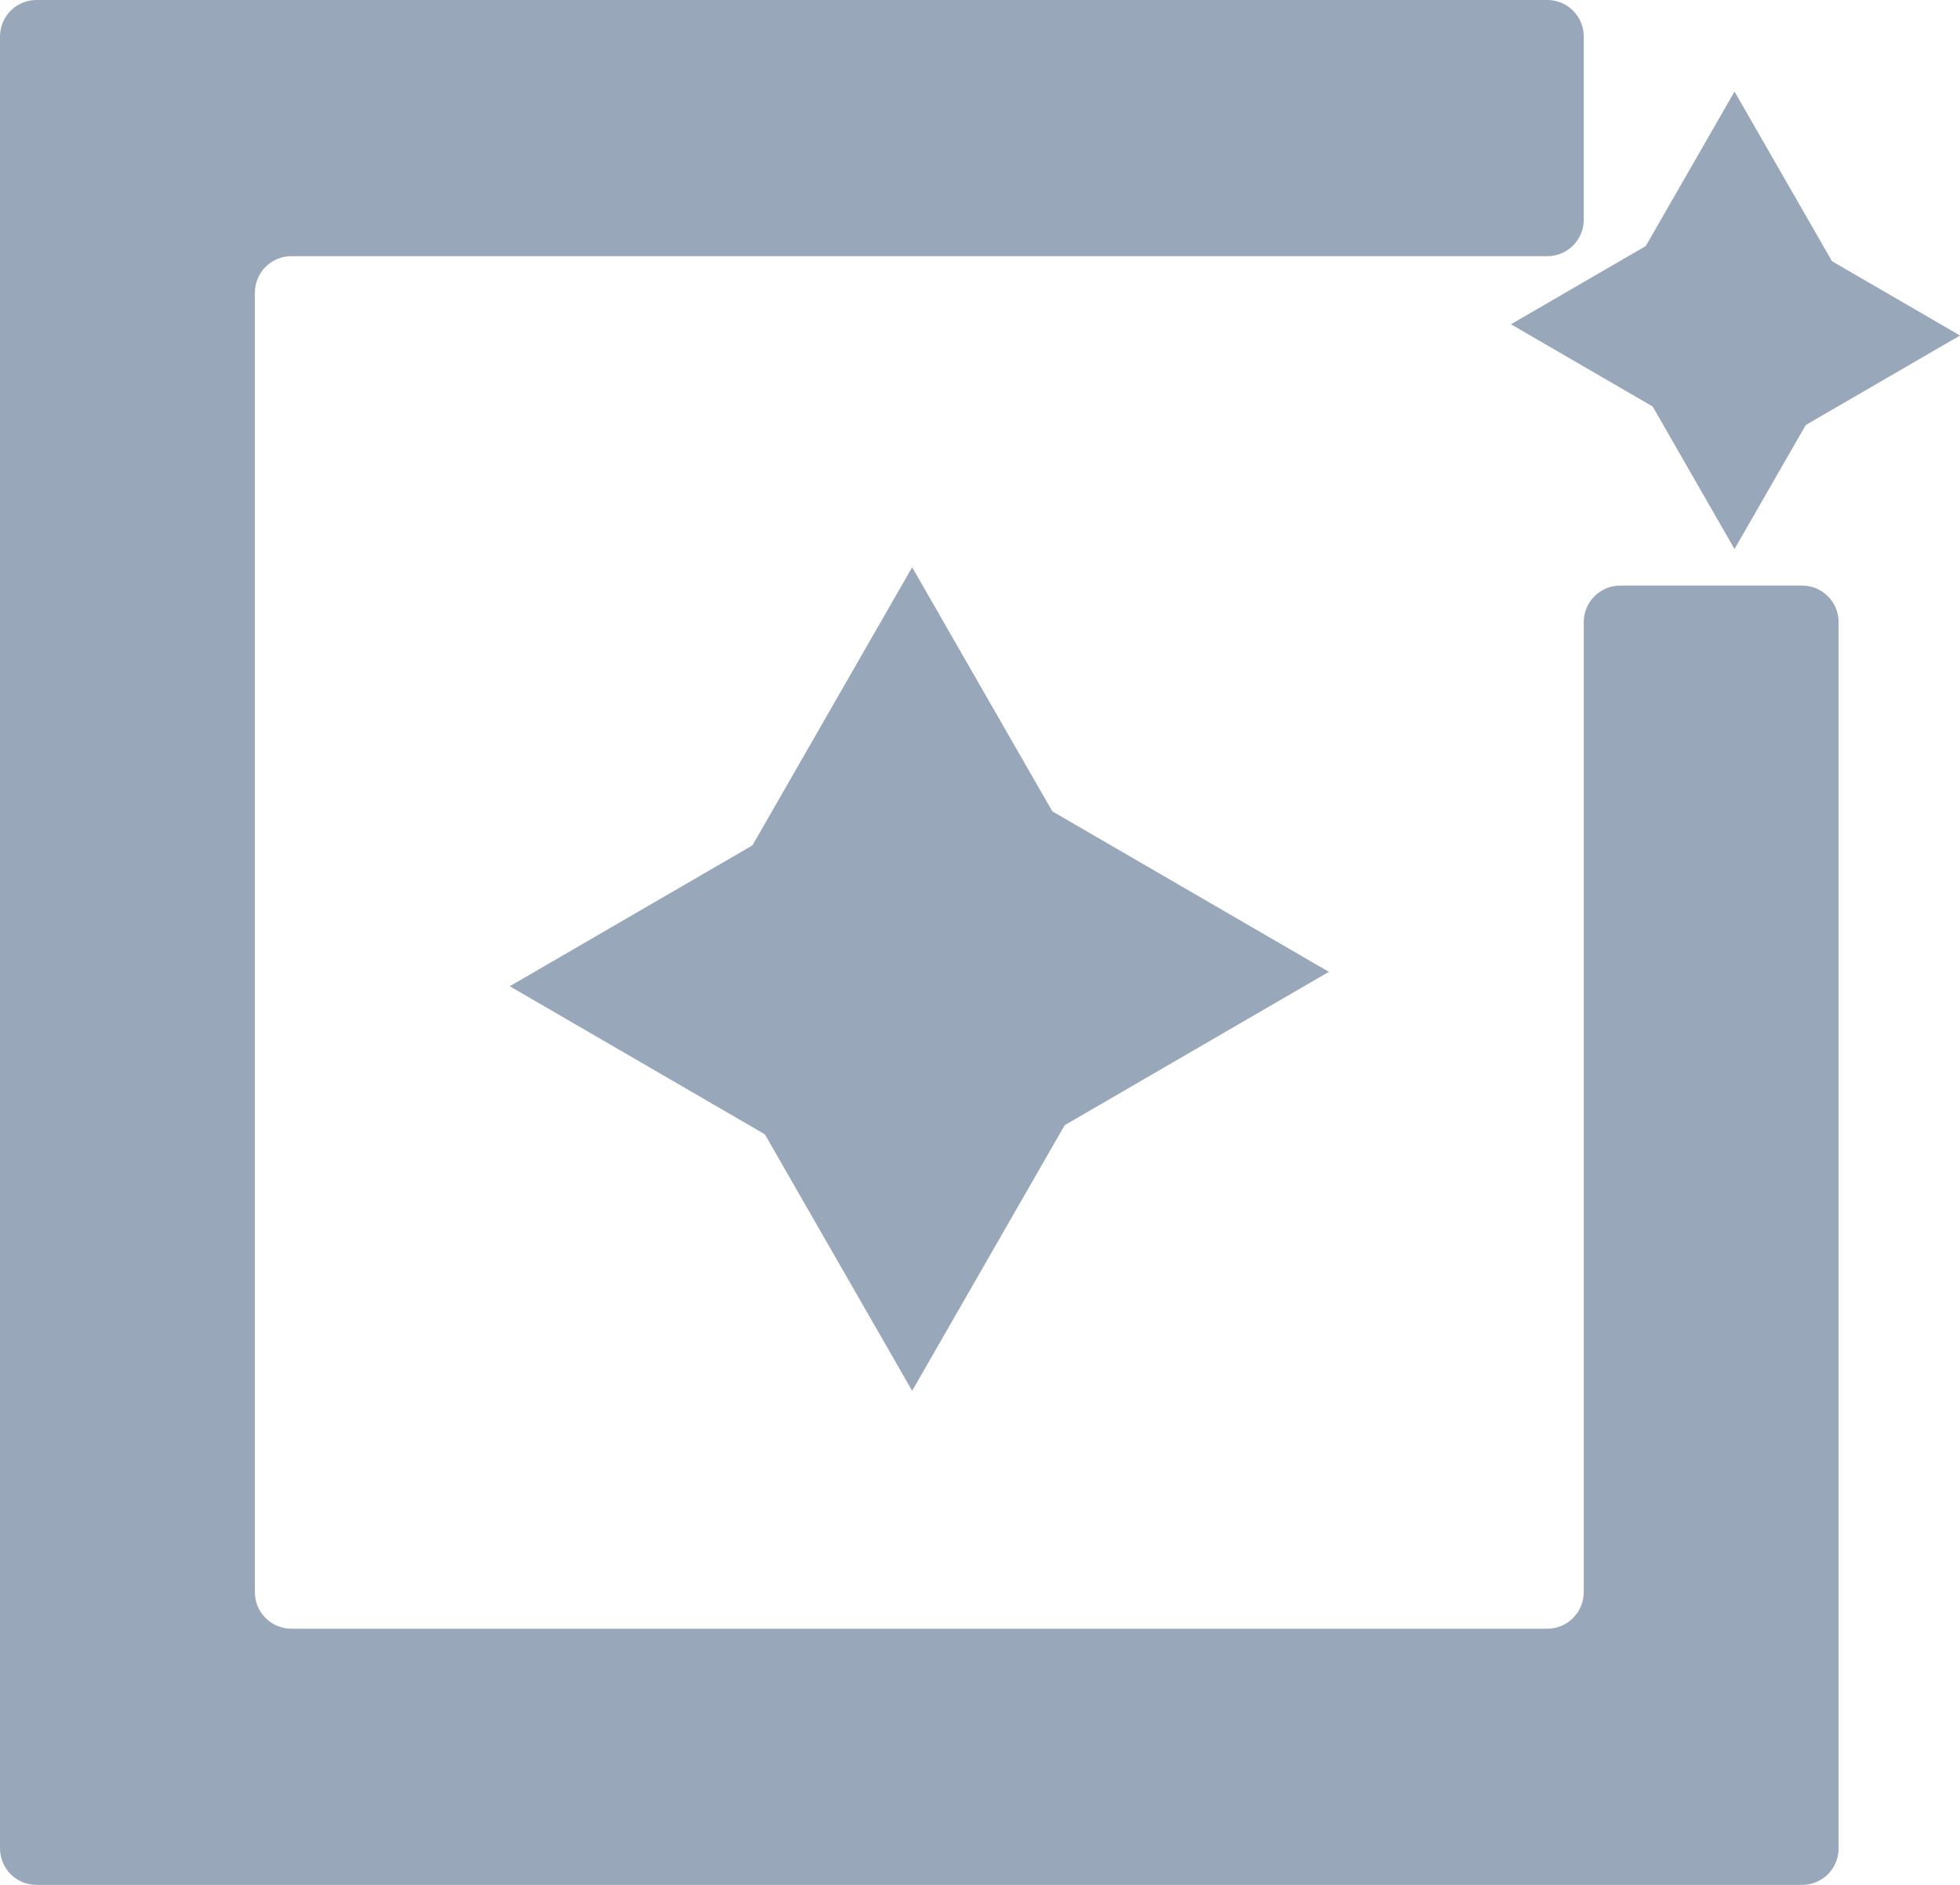
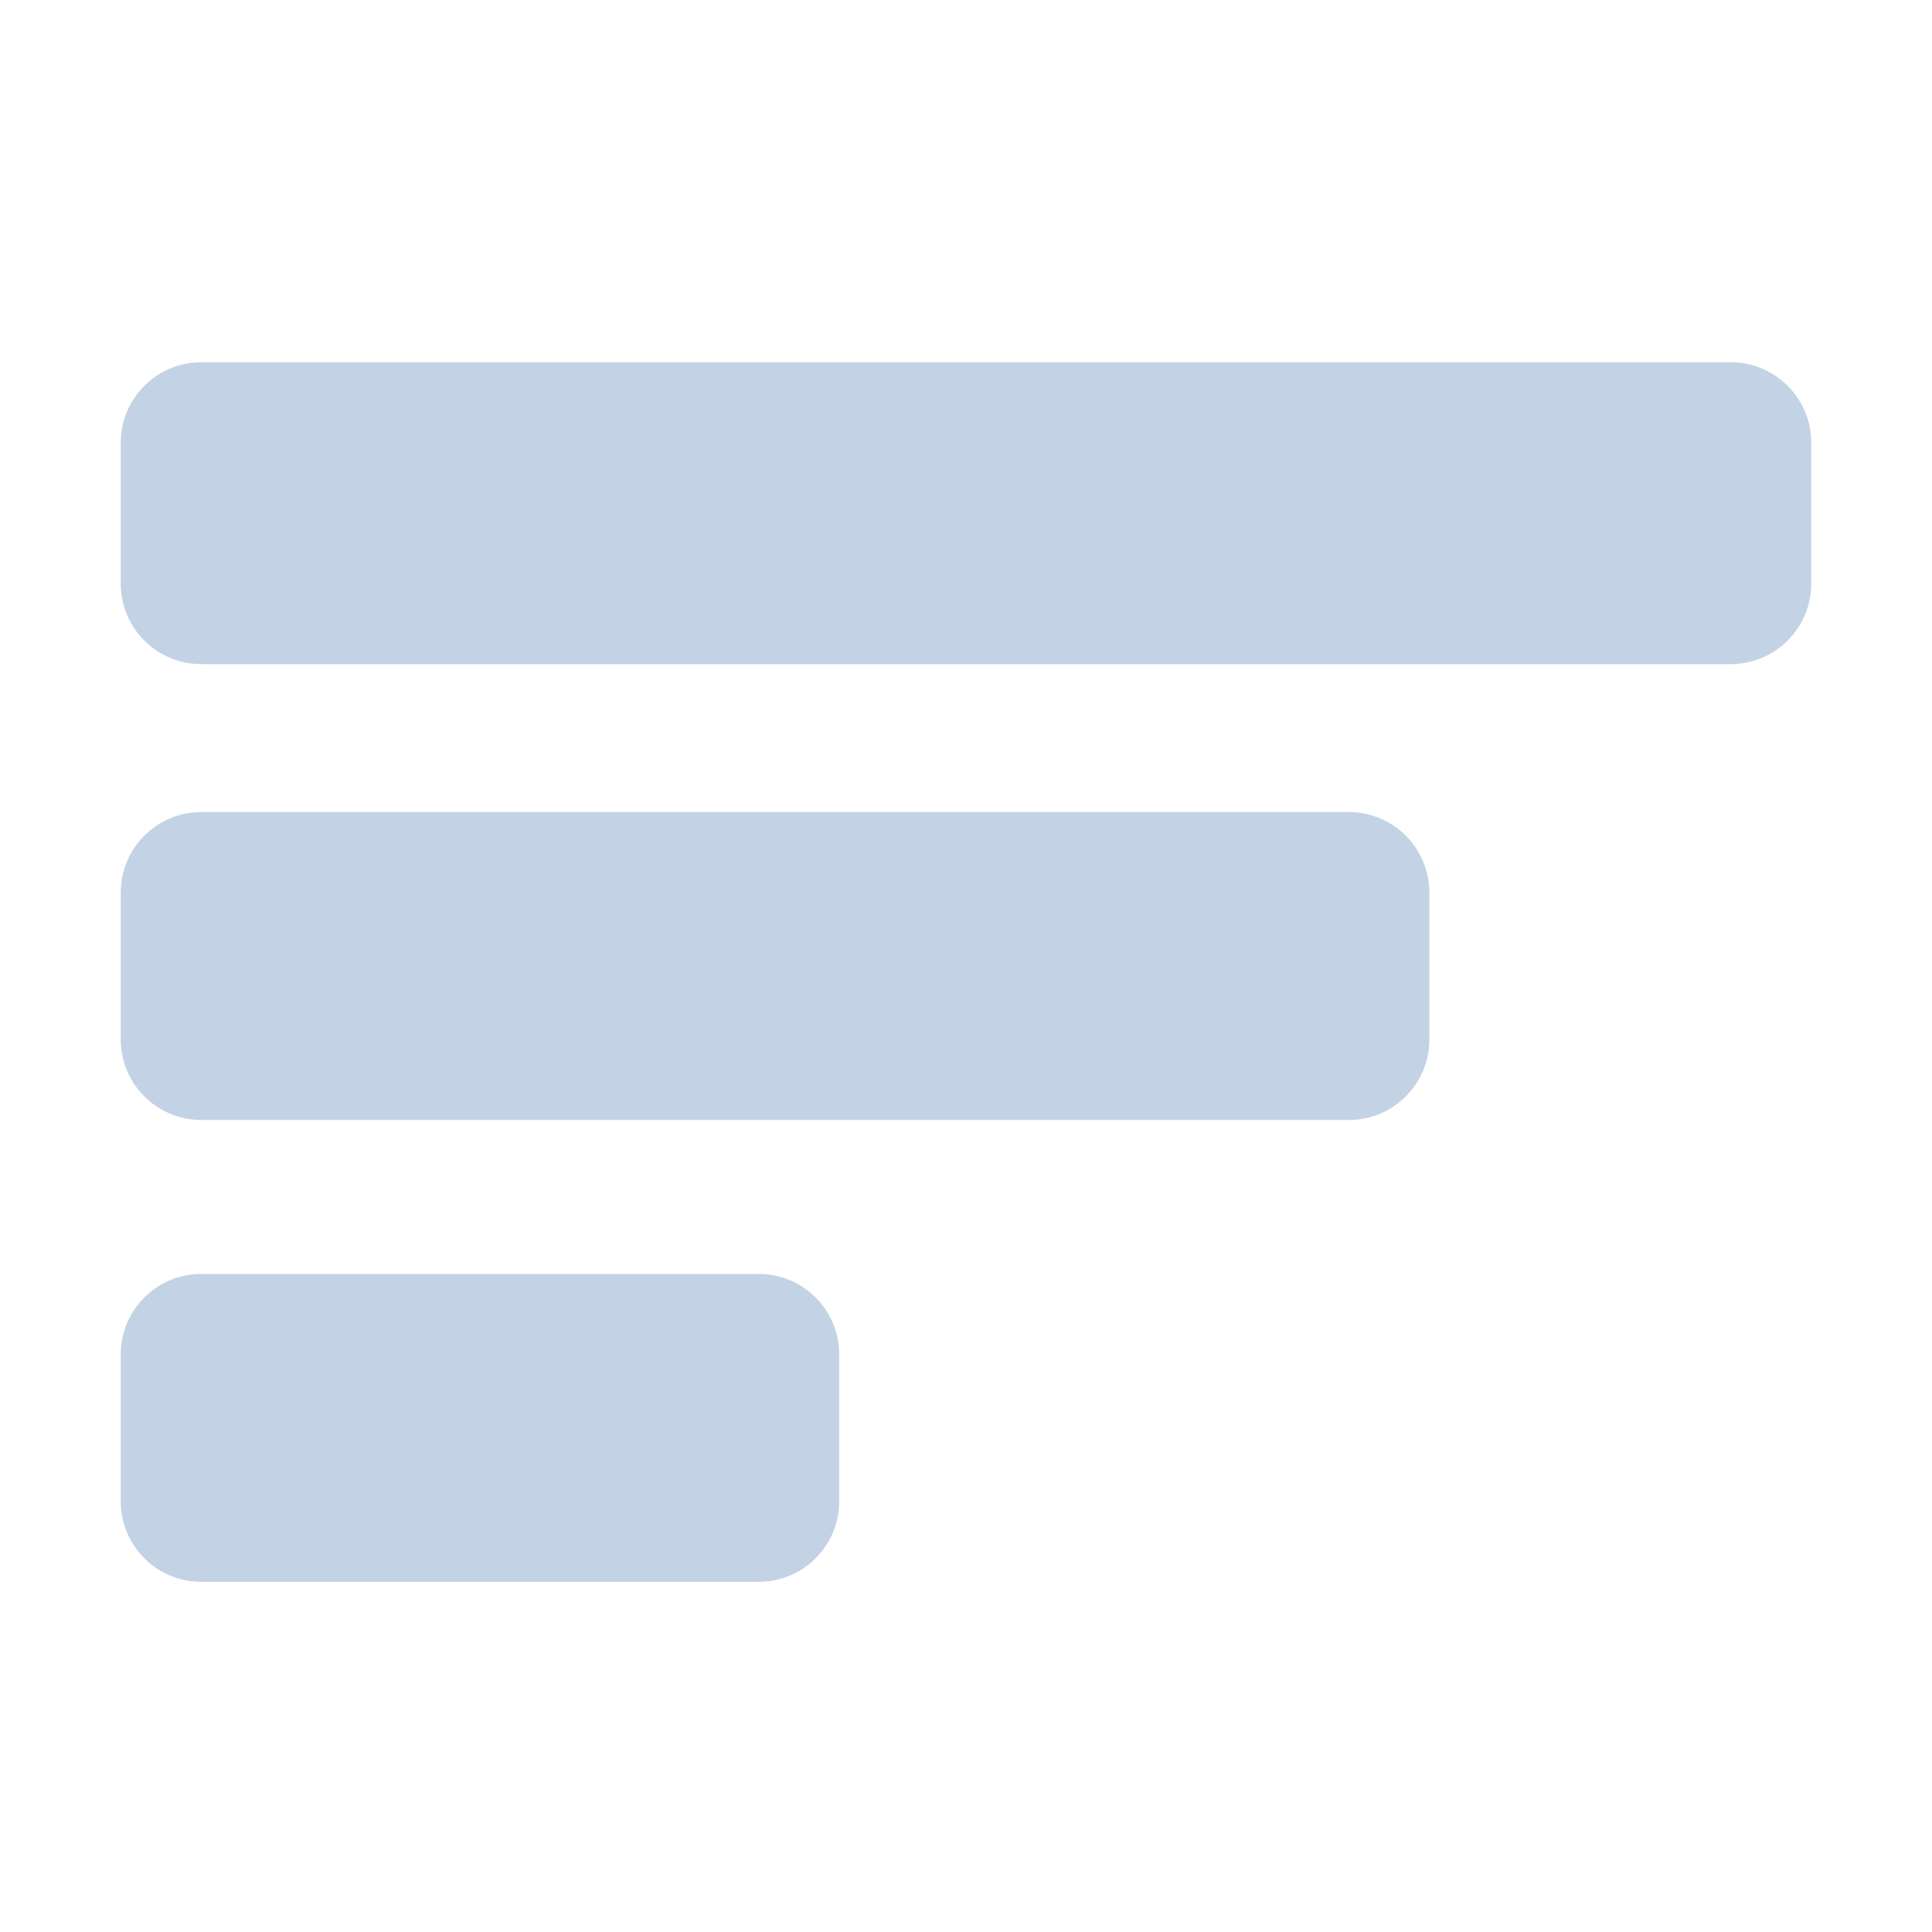
- <svg xmlns="http://www.w3.org/2000/svg" width="26" height="25" viewBox="0 0 26 25" fill="none">
-   <path d="M21.009 0.485C21.009 0.217 20.793 0 20.526 0H0.483C0.216 0 0 0.217 0 0.485V24.515C0 24.783 0.216 25 0.483 25H23.907C24.174 25 24.39 24.783 24.39 24.515V8.252C24.39 7.984 24.174 7.767 23.907 7.767H21.492C21.226 7.767 21.009 7.984 21.009 8.252V21.116C21.009 21.385 20.793 21.602 20.526 21.602H3.864C3.597 21.602 3.381 21.385 3.381 21.116L3.381 3.884C3.381 3.615 3.597 3.398 3.864 3.398H20.526C20.793 3.398 21.009 3.181 21.009 2.913V0.485Z" fill="#98A8BA" />
-   <path d="M12.1 7.524L15.237 12.985H8.963L12.1 7.524Z" fill="#98A8BA" />
-   <path d="M12.1 18.447L15.237 12.985H8.963L12.1 18.447Z" fill="#98A8BA" />
-   <path d="M17.628 12.89L12.195 16.043V9.737L17.628 12.89Z" fill="#98A8BA" />
-   <path d="M6.762 13.081L12.195 16.234V9.928L6.762 13.081Z" fill="#98A8BA" />
-   <path d="M23.009 1.214L24.752 4.248H21.266L23.009 1.214Z" fill="#98A8BA" />
-   <path d="M23.009 7.282L24.752 4.248H21.266L23.009 7.282Z" fill="#98A8BA" />
-   <path d="M26 4.45L22.981 6.202V2.698L26 4.45Z" fill="#98A8BA" />
-   <path d="M20.043 4.301L23.062 6.052V2.549L20.043 4.301Z" fill="#98A8BA" />
+ <svg xmlns="http://www.w3.org/2000/svg" width="24" height="24" viewBox="0 0 24 24" fill="none">
+   <g mask="url(#mask0_696_39)">
+     <rect x="1.5" y="4.5" width="21" height="3.75" rx="1" fill="#C3D3E5" />
+     <rect x="1.5" y="10.088" width="16.256" height="3.825" rx="1" fill="#C3D3E5" />
+     <rect x="1.5" y="15.825" width="8.925" height="3.825" rx="1" fill="#C3D3E5" />
+   </g>
</svg>
